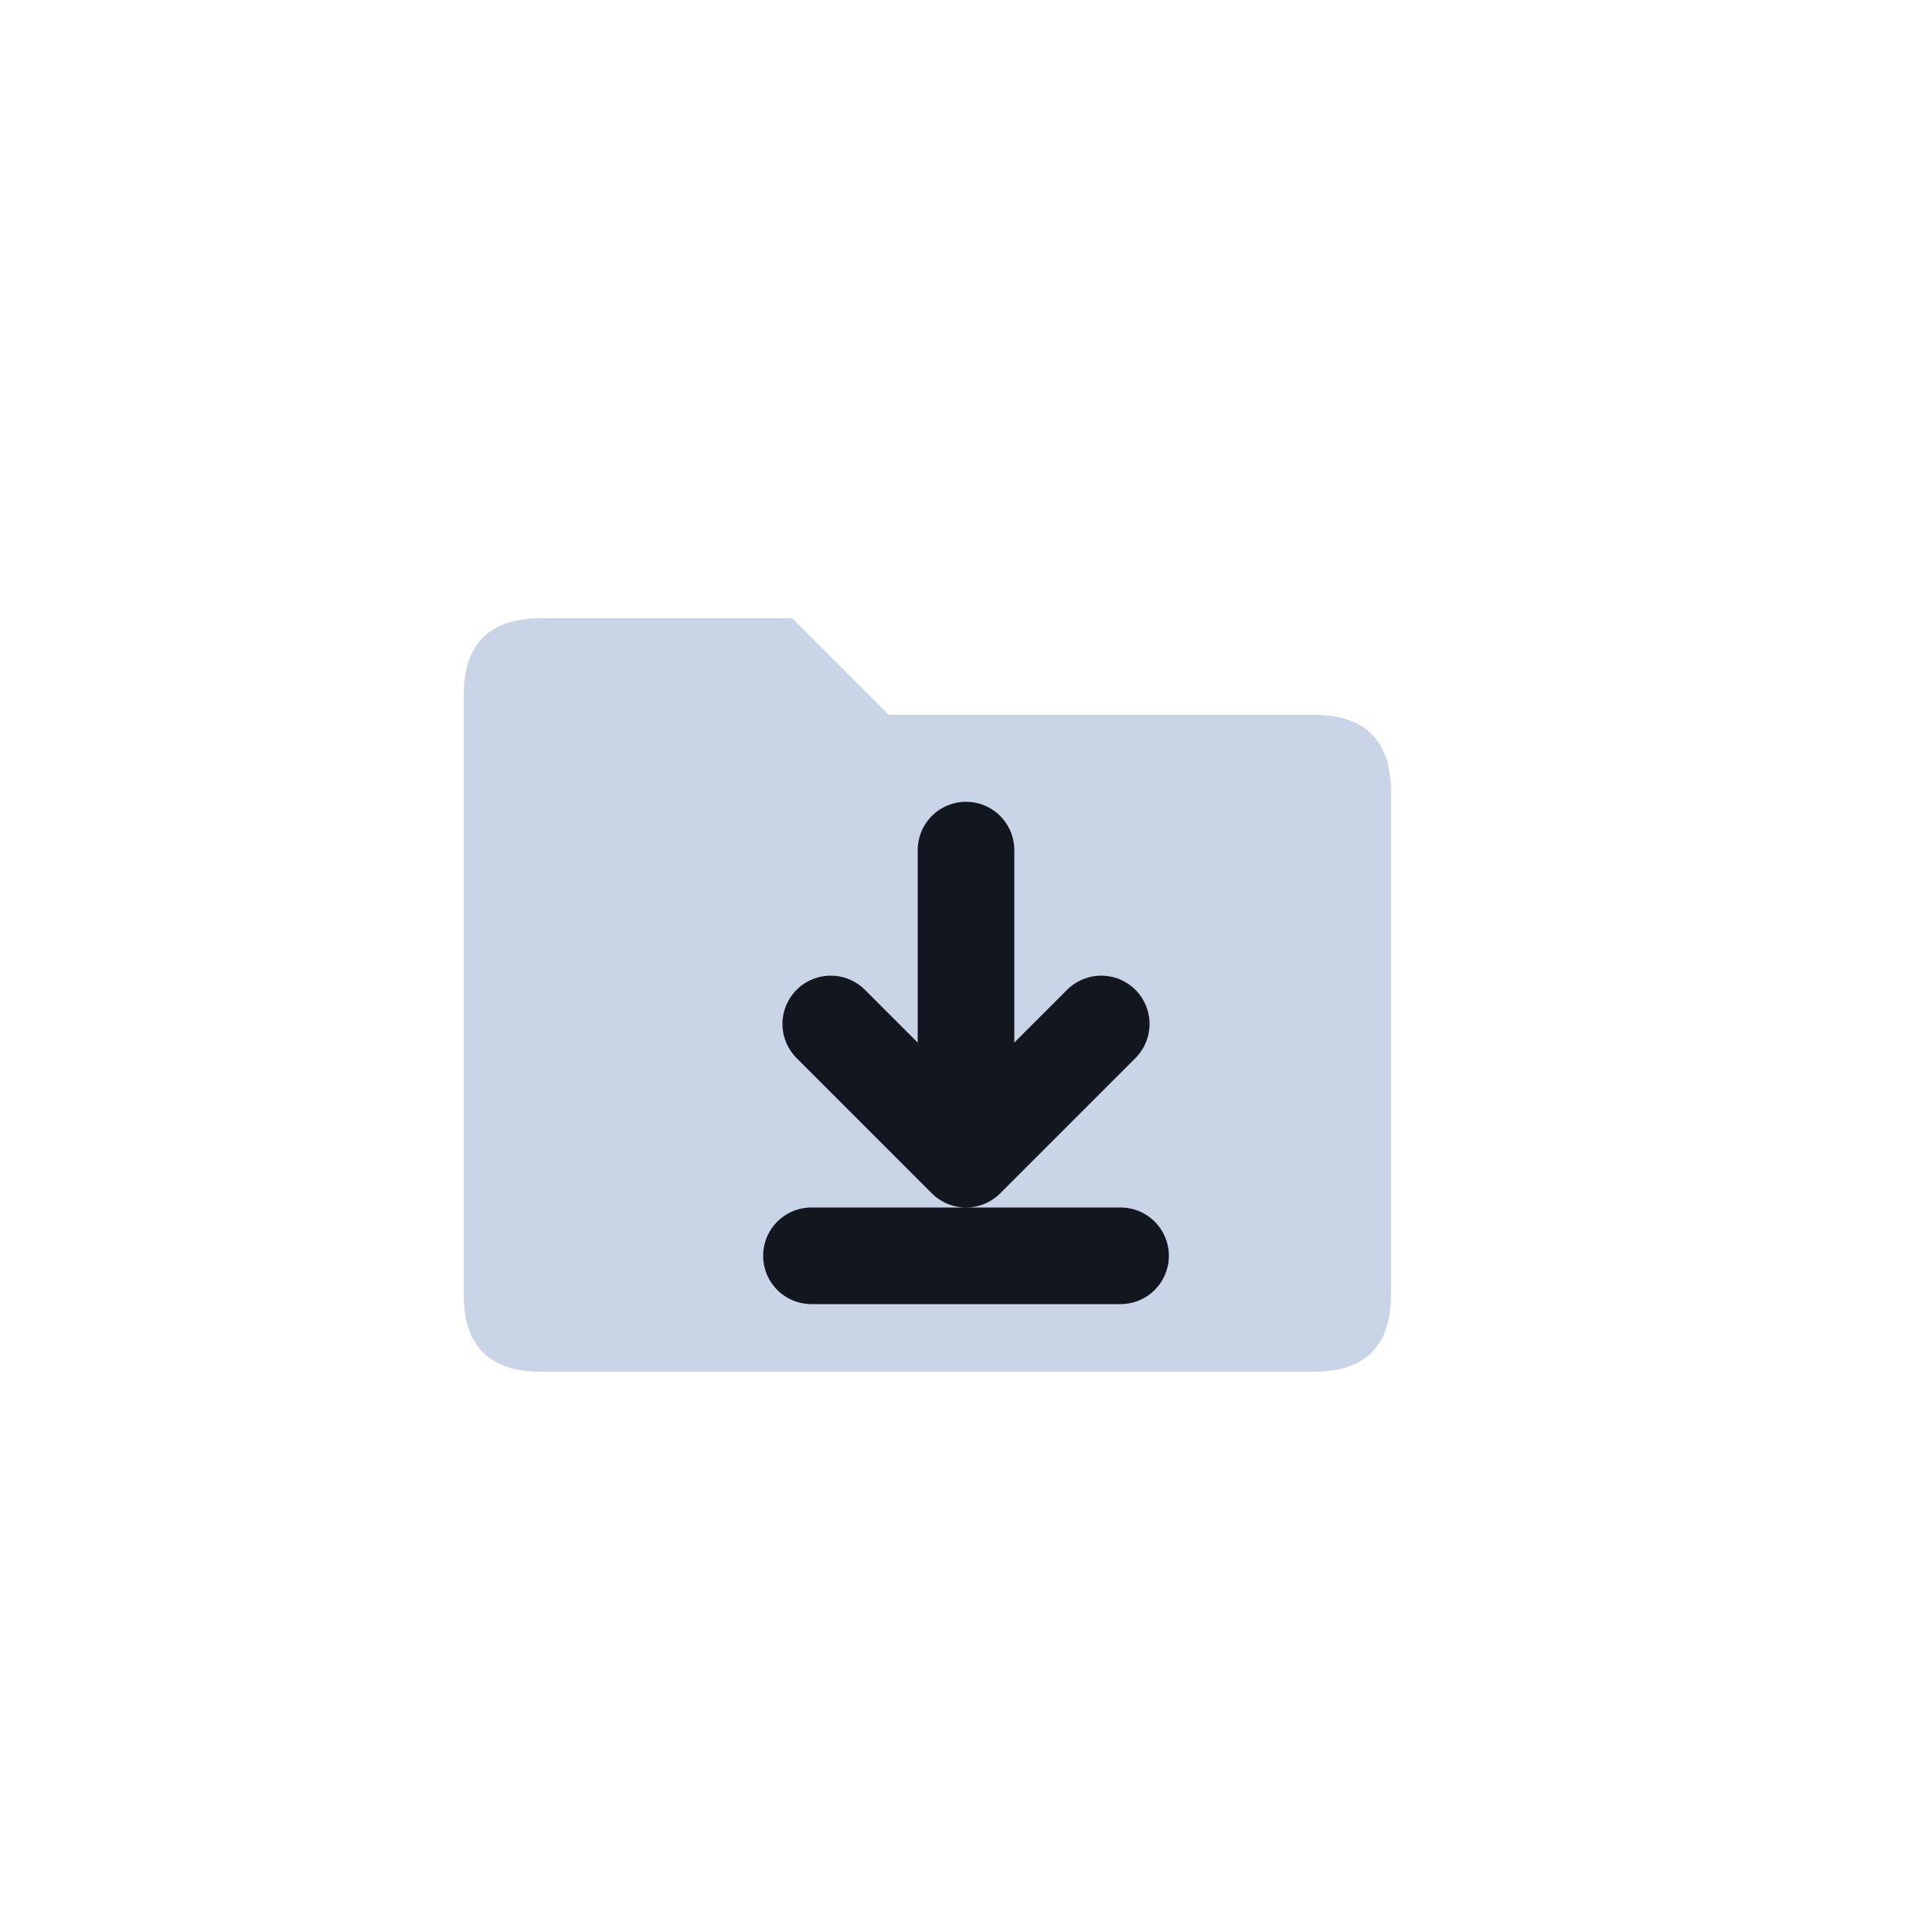
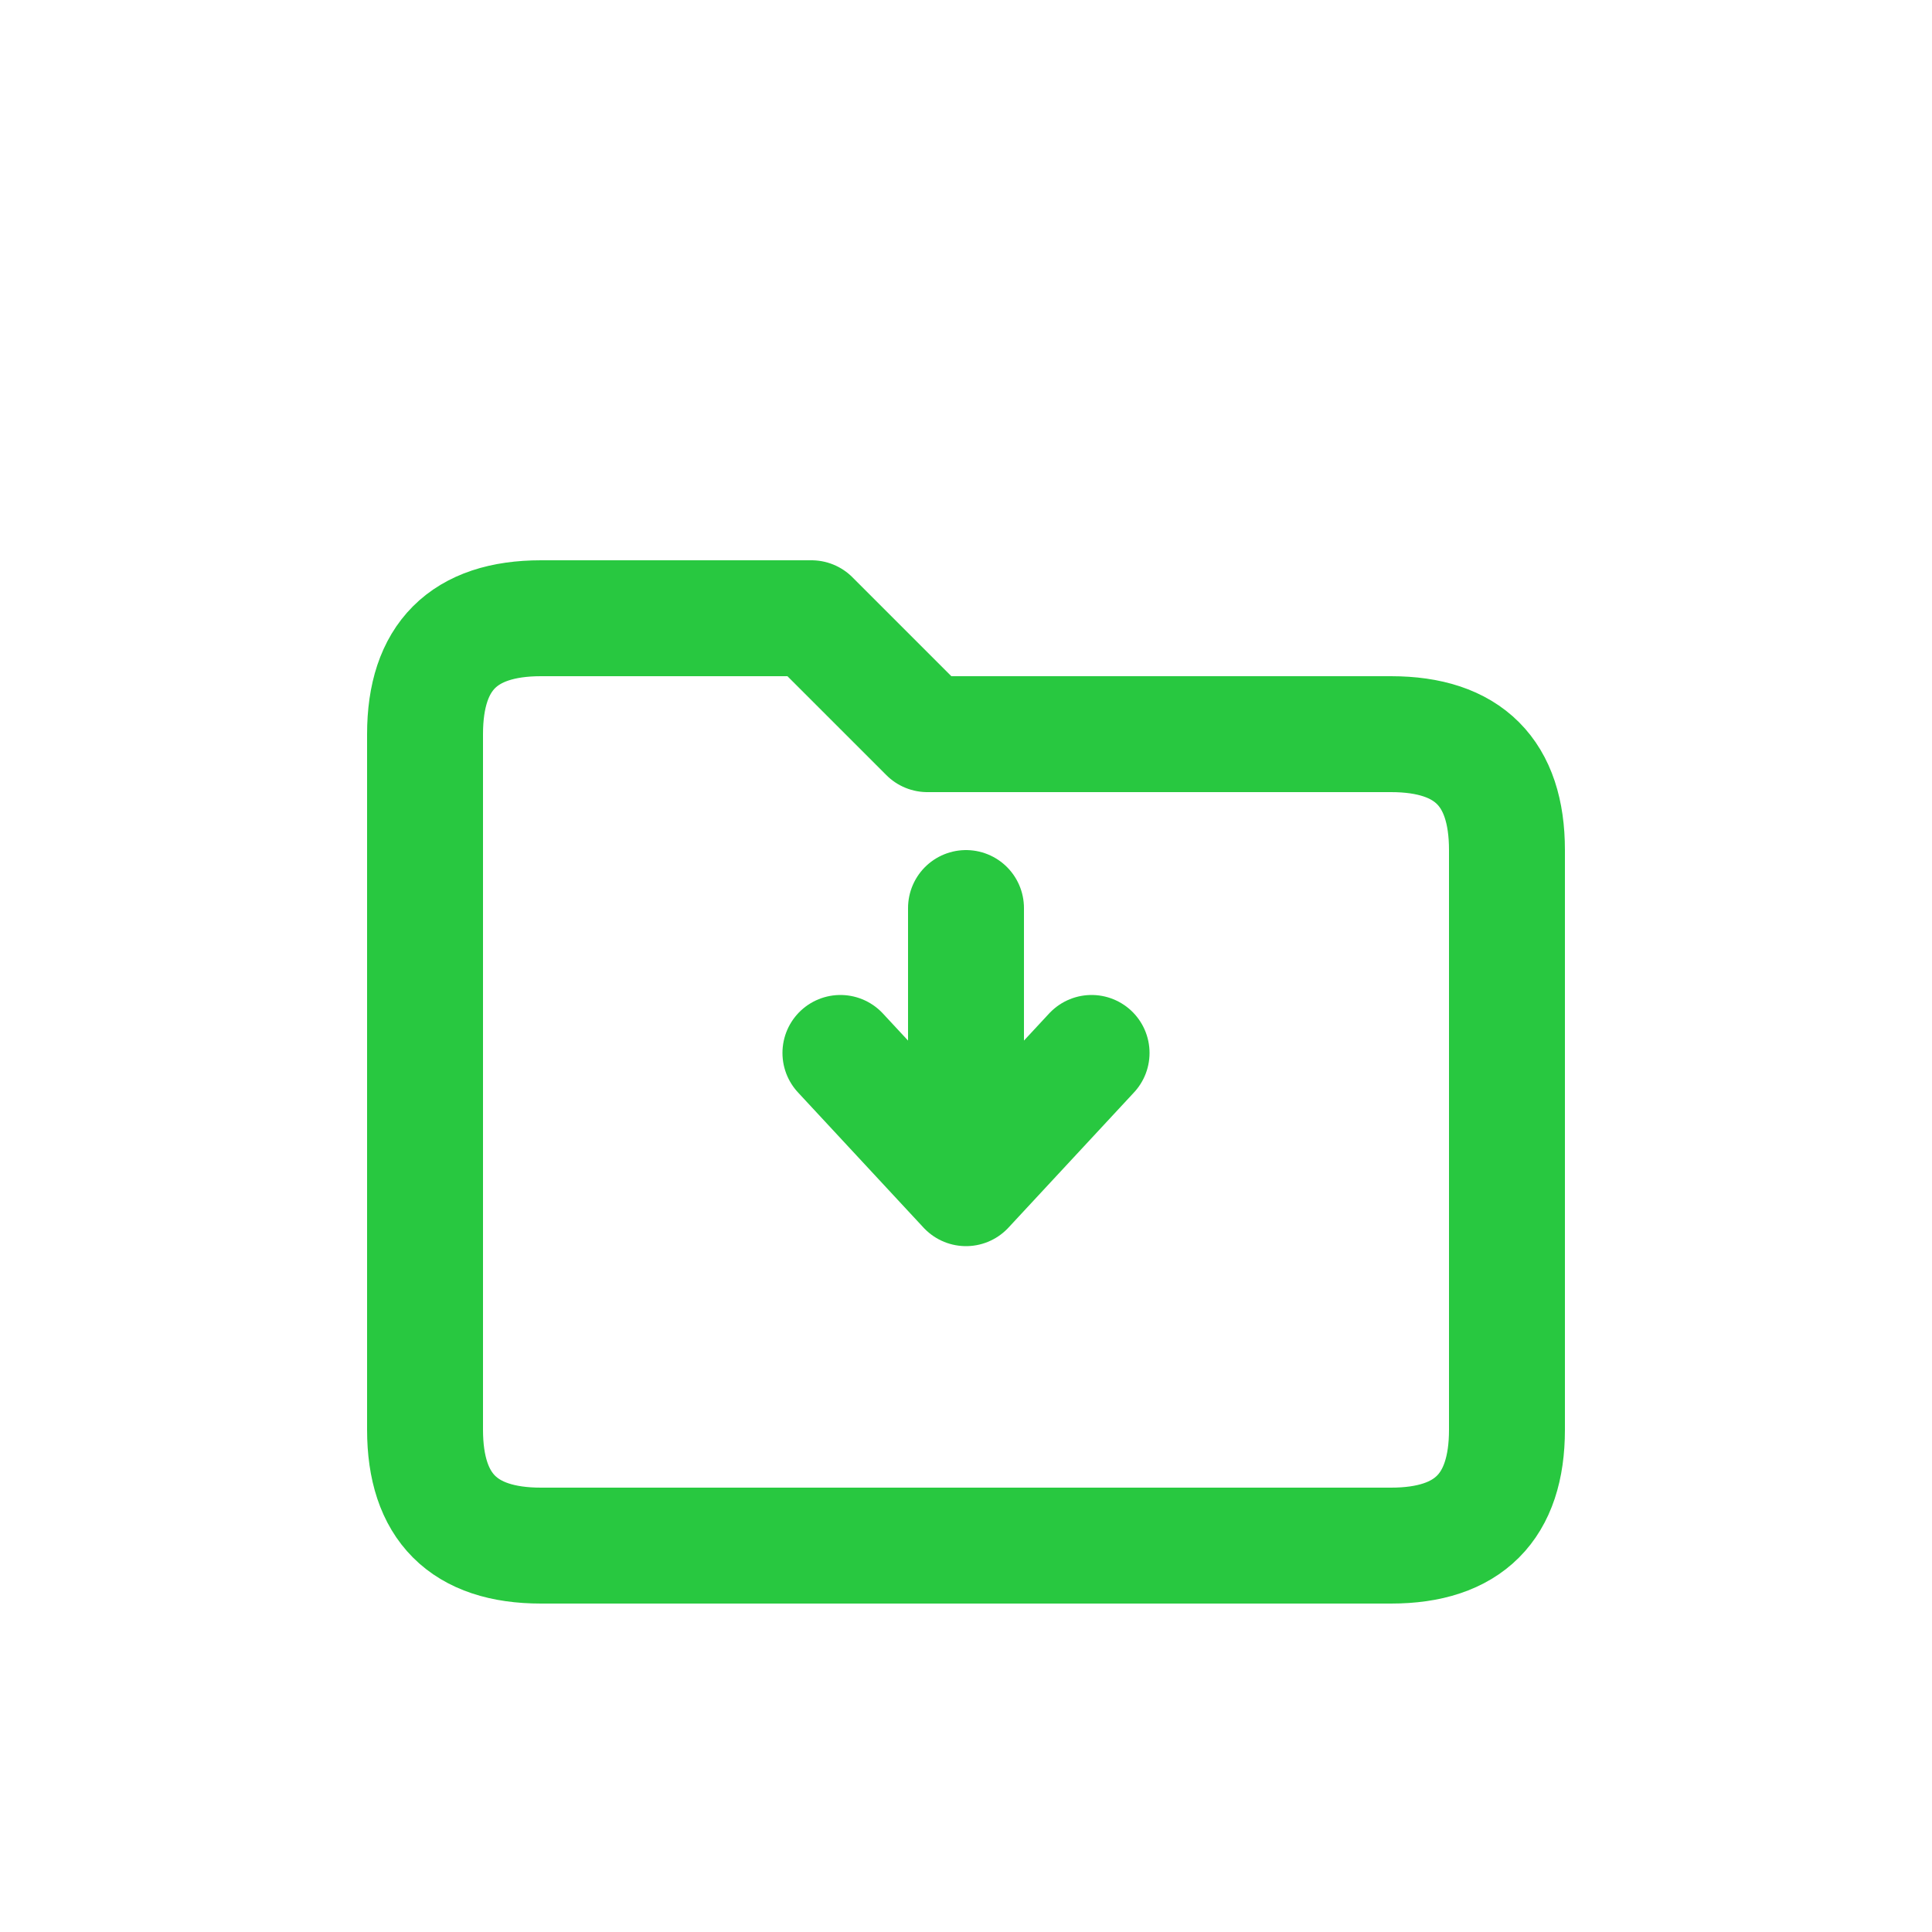
<svg xmlns="http://www.w3.org/2000/svg" viewBox="0 0 100 100">
-   <path d="M24 36 q0 -4 4 -4 h13 l5 5 h22 q4 0 4 4 v26 q0 4 -4 4 H28 q-4 0 -4 -4 Z" fill="#C9D4E6" />
-   <path d="M50 44 V60 M43 53 L50 60 L57 53 M42 65 H58" stroke="#12161F" stroke-width="5" stroke-linecap="round" stroke-linejoin="round" fill="none" />
+   <g fill="none" stroke="#28C840" stroke-width="6" stroke-linecap="round" stroke-linejoin="round">
+     <path d="M22 38 q0-6 6-6 h14 l6 6 h24 q6 0 6 6 v30 q0 6-6 6 H28 q-6 0-6-6 Z" />
+     <path d="M50 47 V60 M43.5 54.5 L50 61.5 L56.5 54.5" />
+   </g>
</svg>
